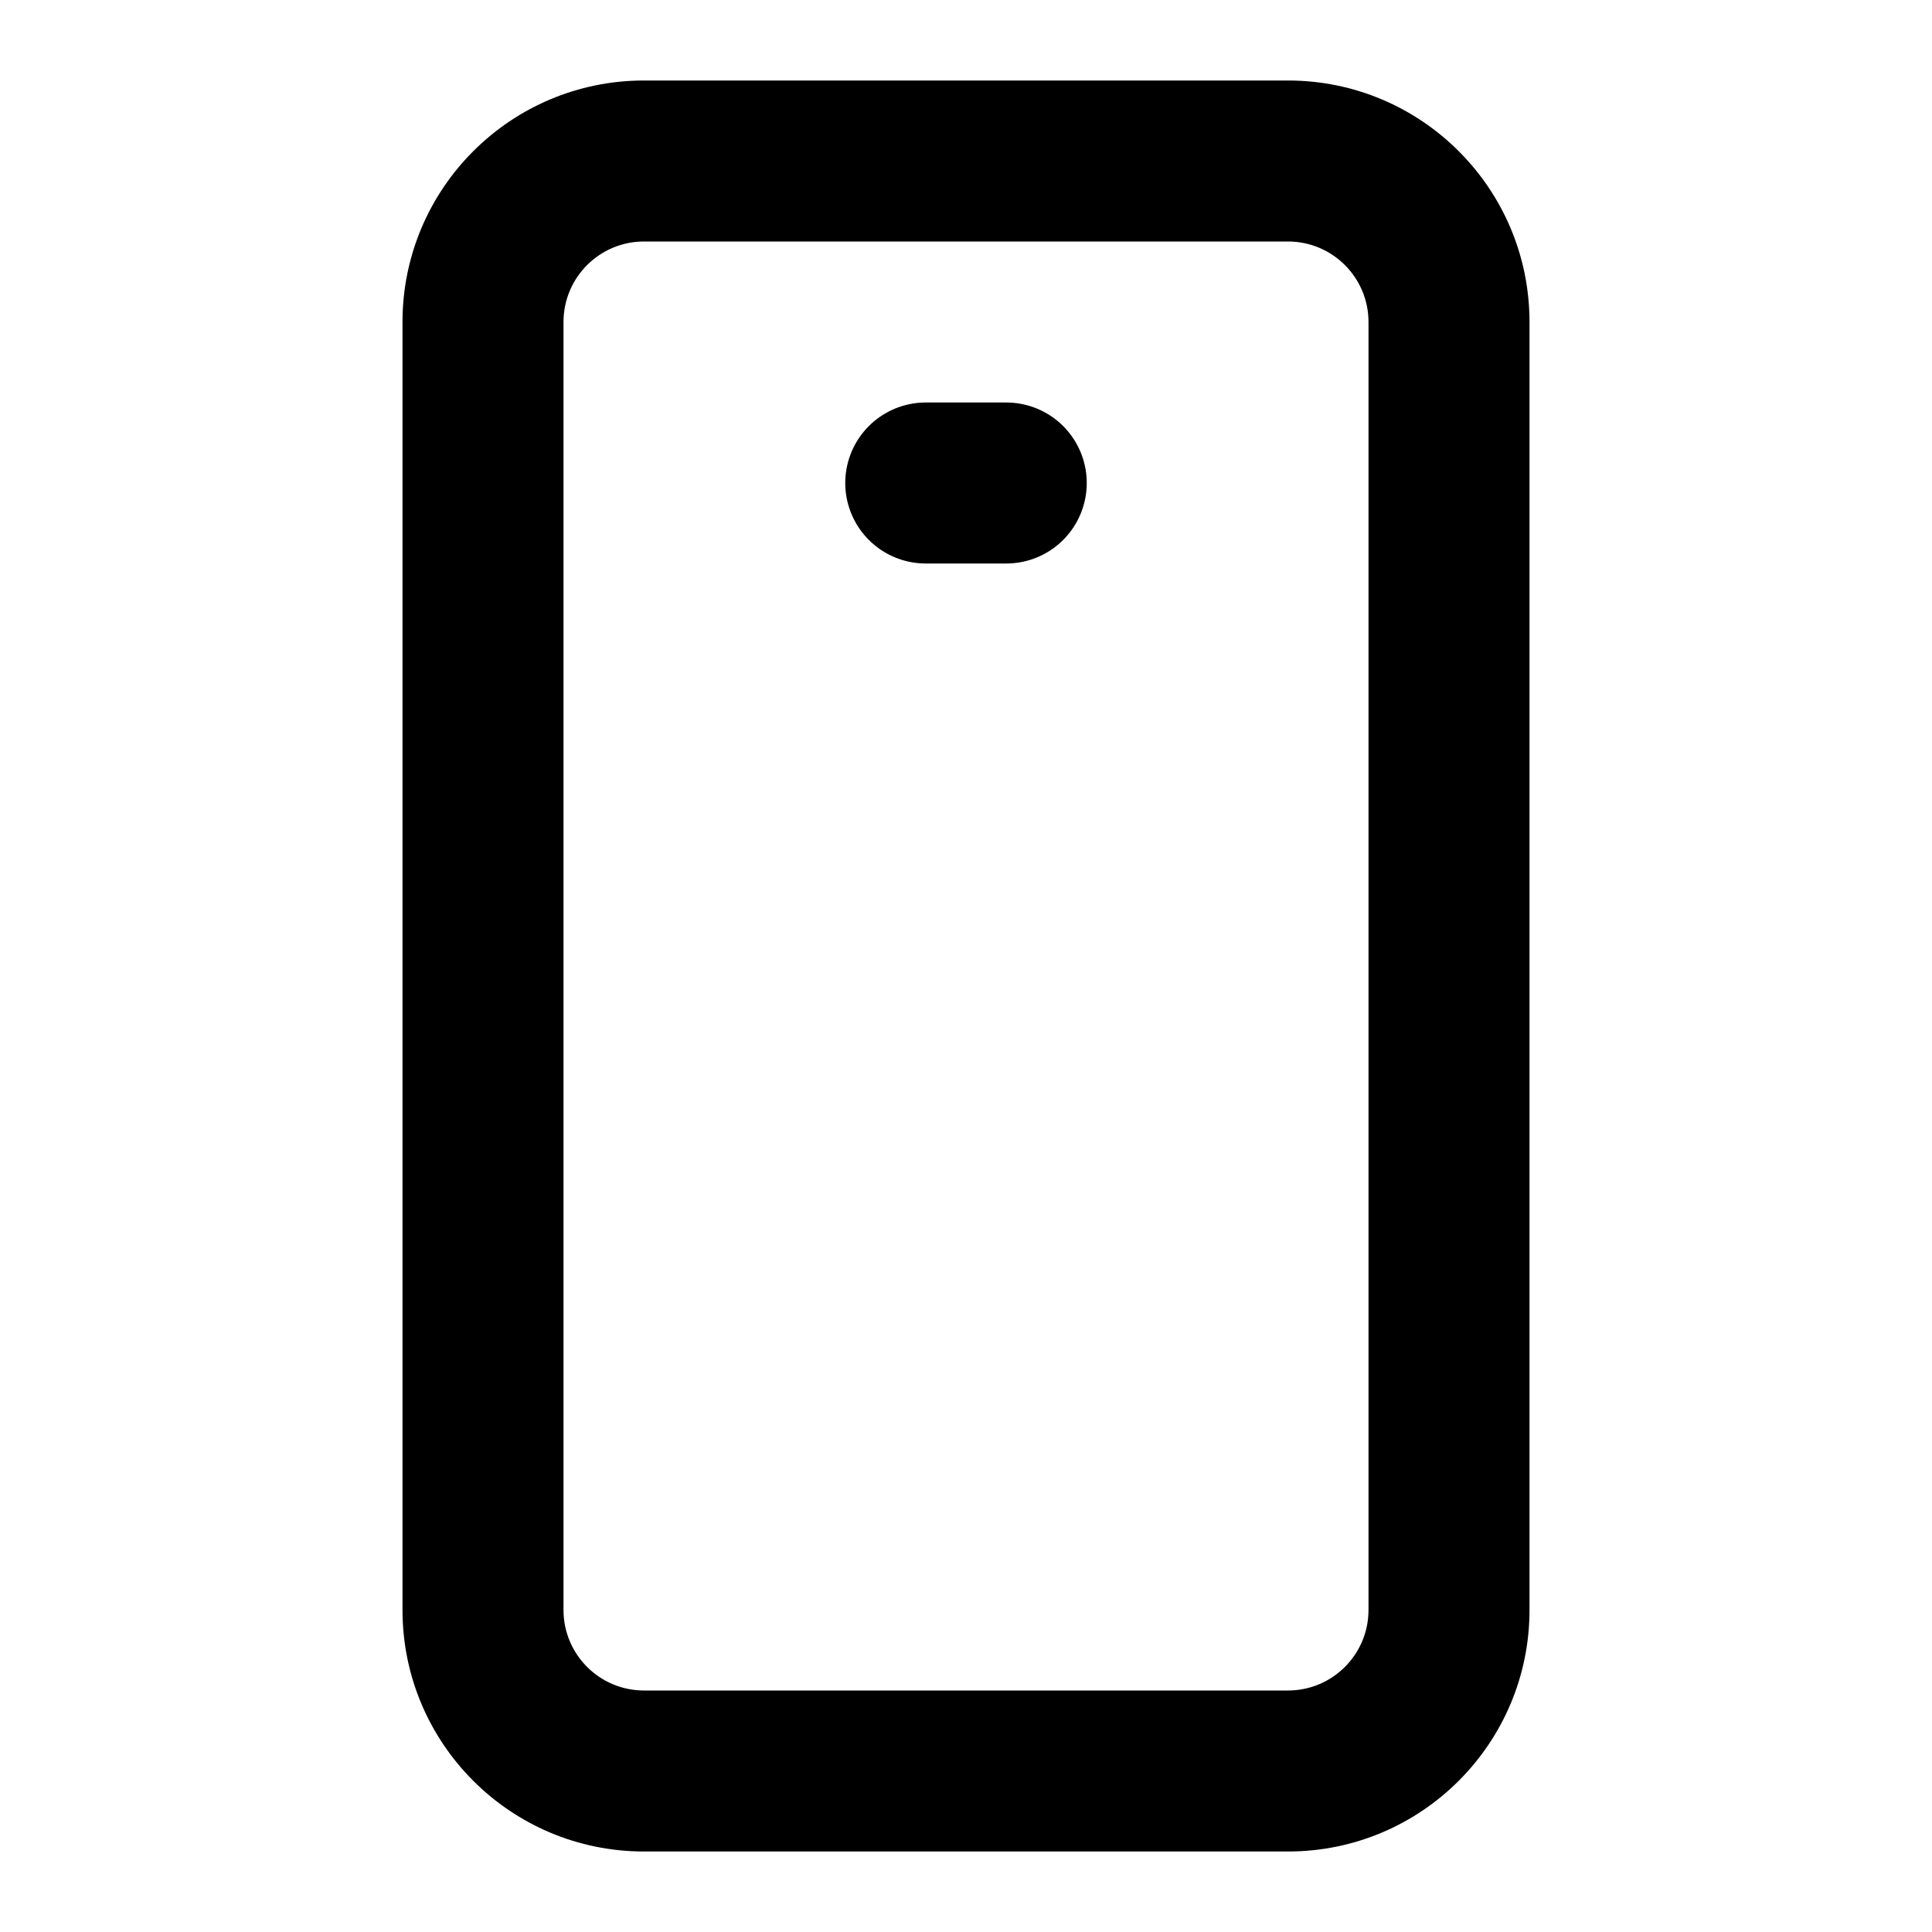
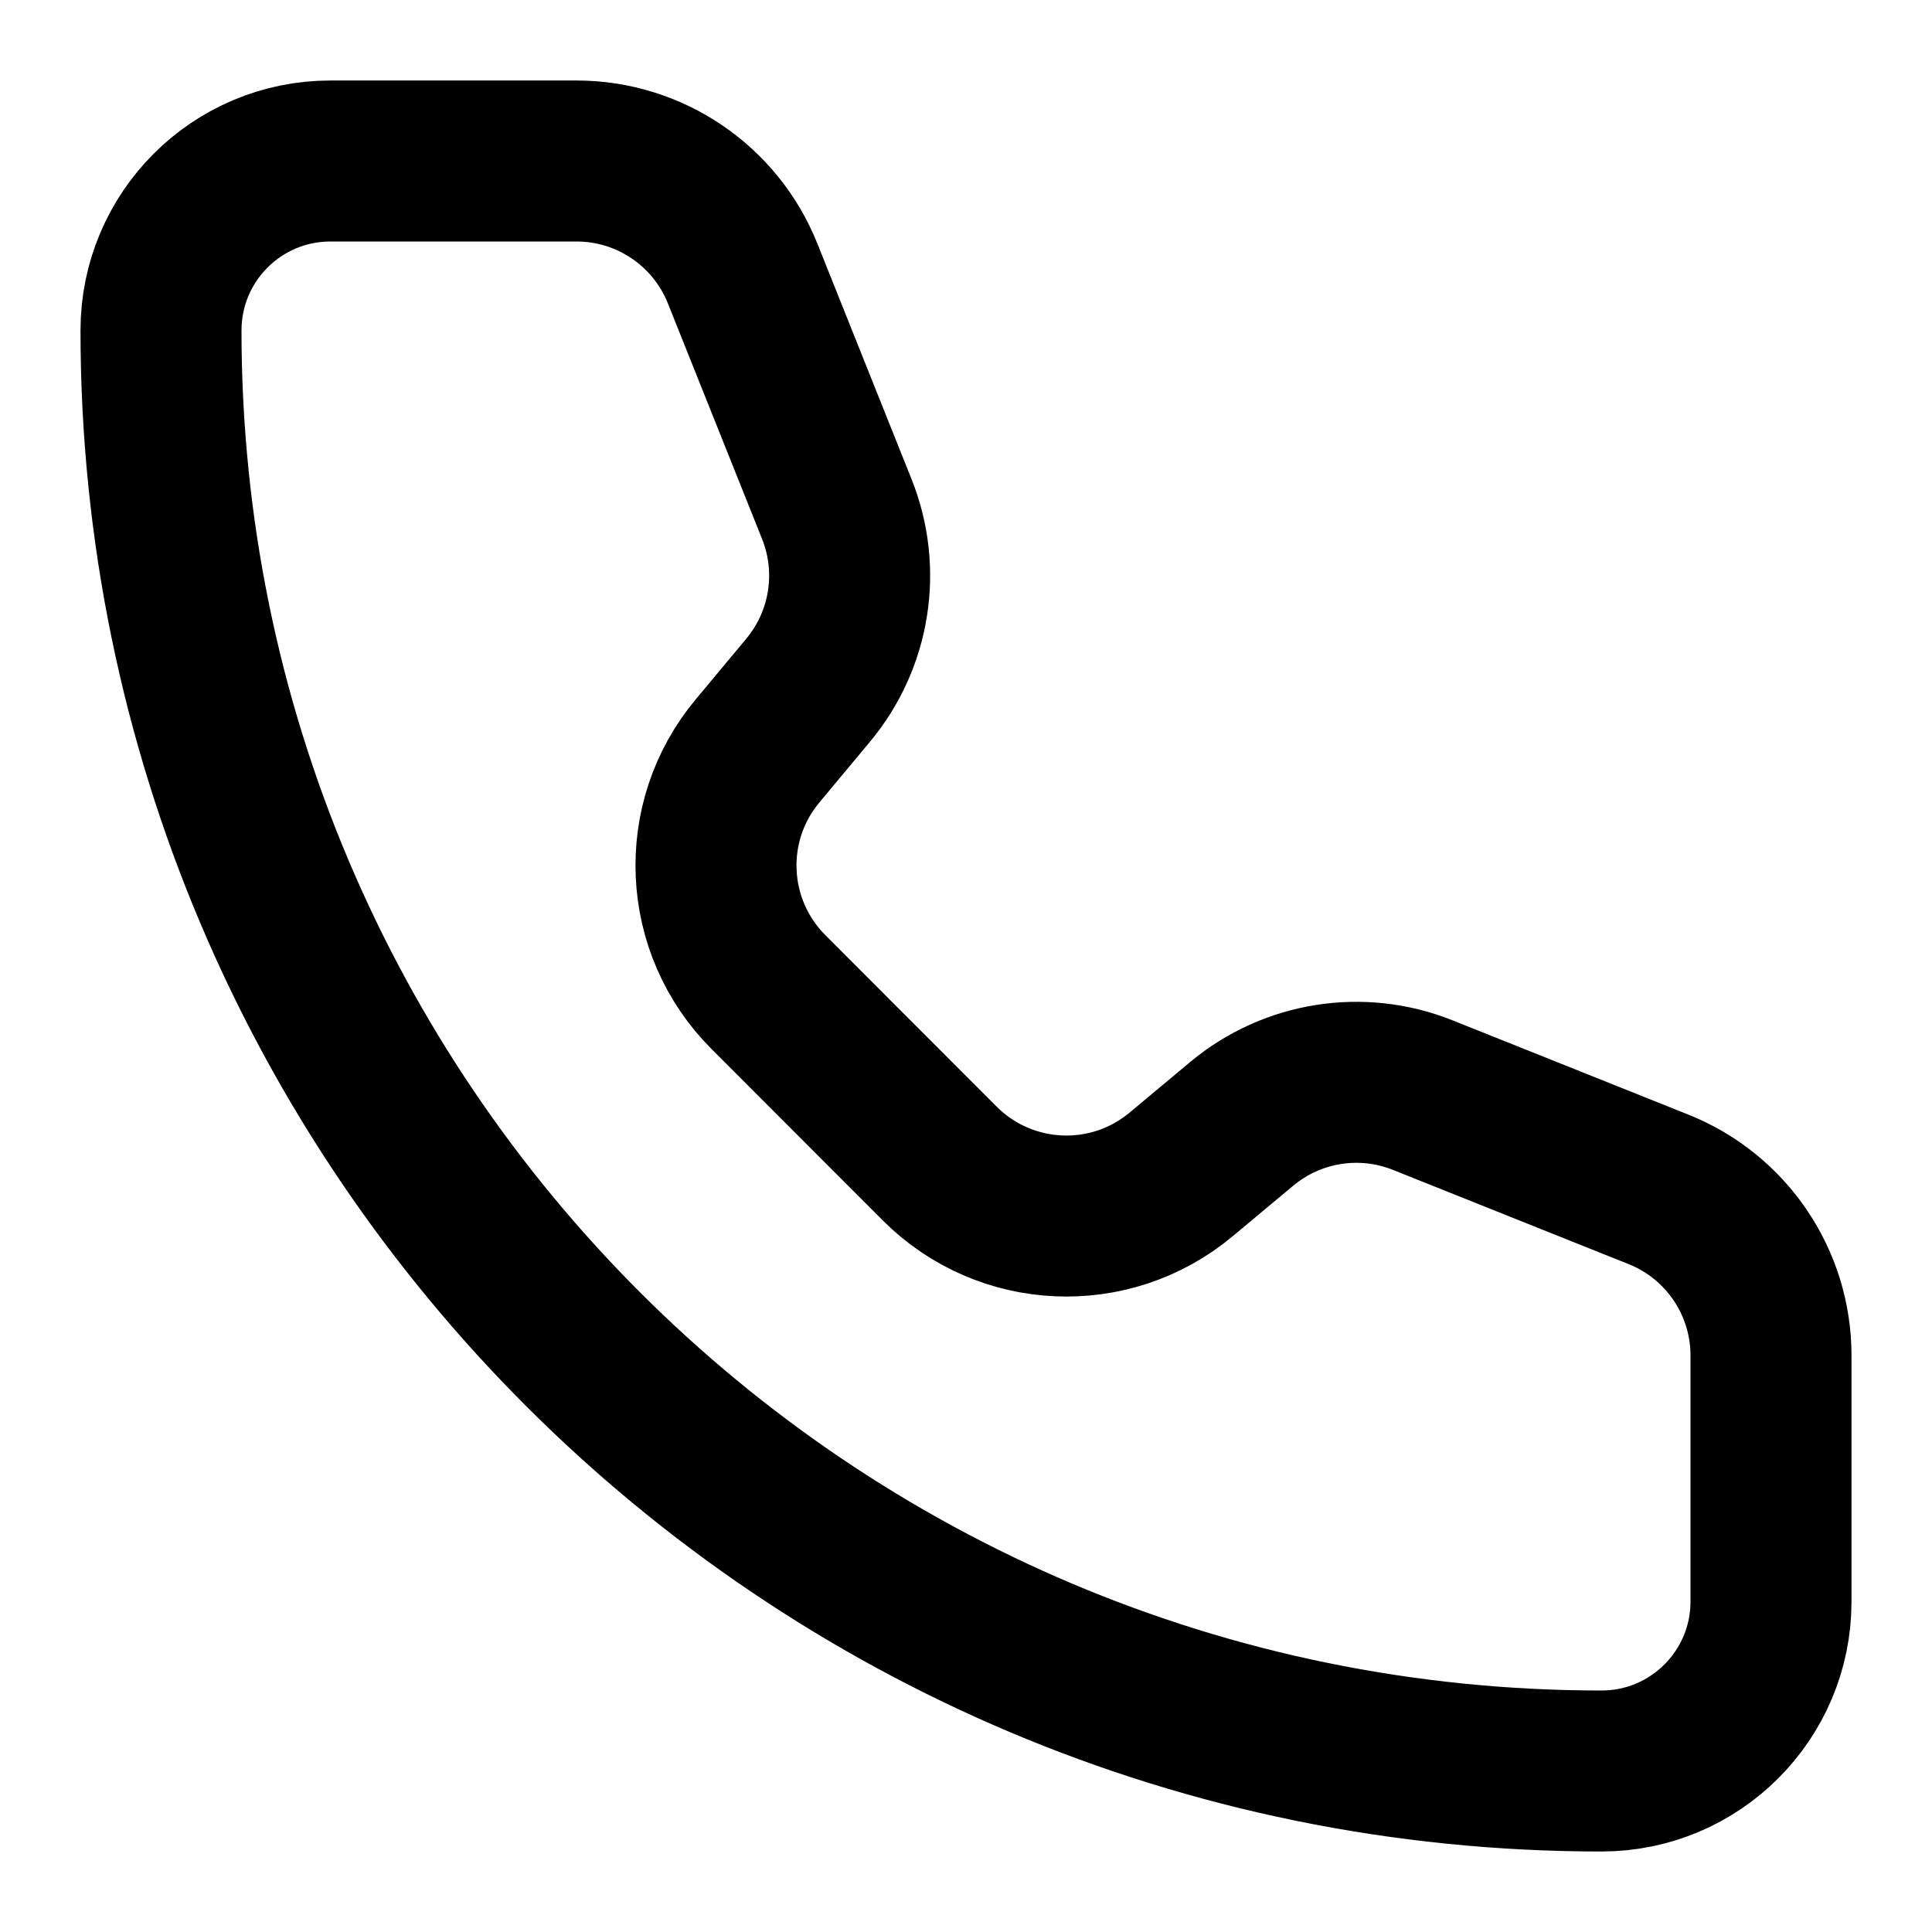
<svg xmlns="http://www.w3.org/2000/svg" fill="none" viewBox="0 0 24 24">
-   <path stroke="currentColor" stroke-linecap="round" stroke-linejoin="round" stroke-width="2" d="M11.5 6h1" />
-   <path fill="currentColor" d="M8 2v1h8V1H8zm10 2h-1v16h2V4zm-2 18v-1H8v2h8zM6 20h1V4H5v16zm2 2v-1c-.552 0-1-.448-1-1H5c0 1.657 1.343 3 3 3zm10-2h-1c0 .552-.448 1-1 1v2c1.657 0 3-1.343 3-3zM16 2v1c.552 0 1 .448 1 1h2c0-1.657-1.343-3-3-3zM8 2V1C6.343 1 5 2.343 5 4h2c0-.552.448-1 1-1z" />
+   <path stroke="currentColor" stroke-linecap="round" stroke-linejoin="round" stroke-width="2" d="M9.225 3.397A2.222 2.222 0 0 0 7.162 2H4.105C2.942 2 2 2.942 2 4.105 2 13.988 10.012 22 19.895 22c1.163 0 2.105-.943 2.105-2.105L22 16.838a2.222 2.222 0 0 0-1.397-2.063l-2.929-1.171a2.222 2.222 0 0 0-2.248.356l-.756.631c-.883.736-2.182.677-2.995-.136l-2.129-2.131c-.813-.813-.873-2.111-.137-2.994l.63-.756a2.223 2.223 0 0 0 .357-2.248z" />
</svg>
